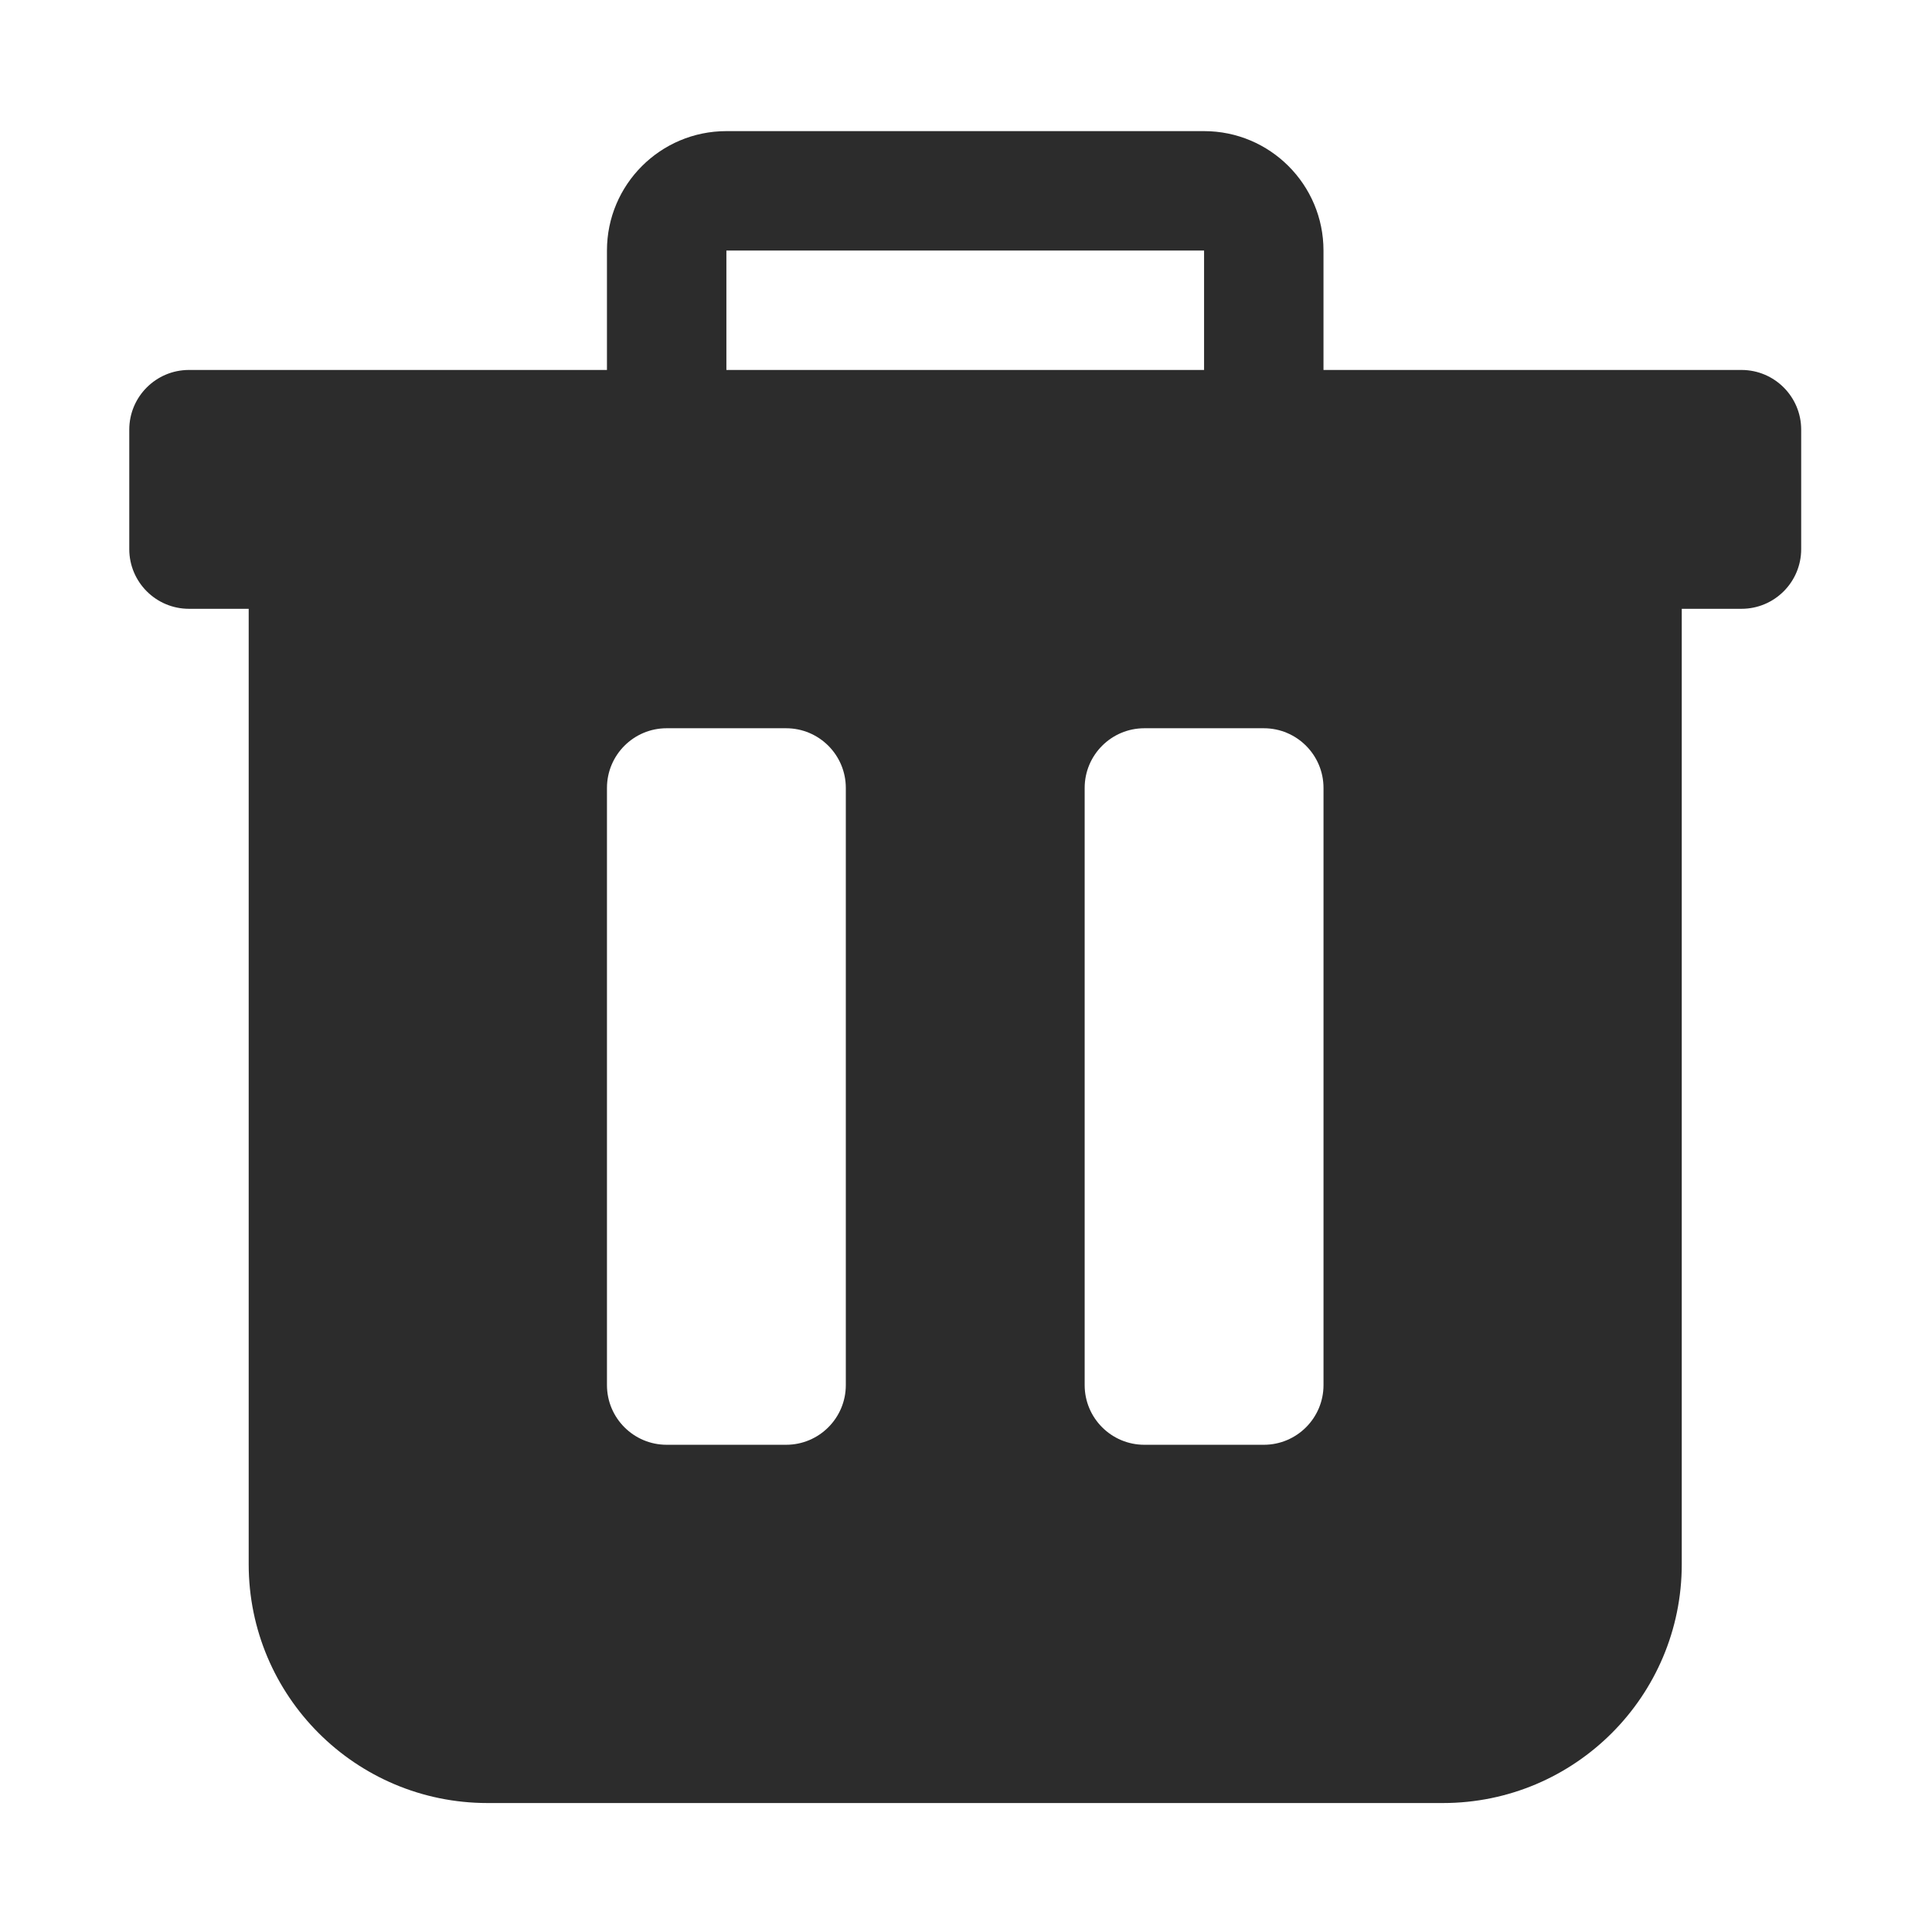
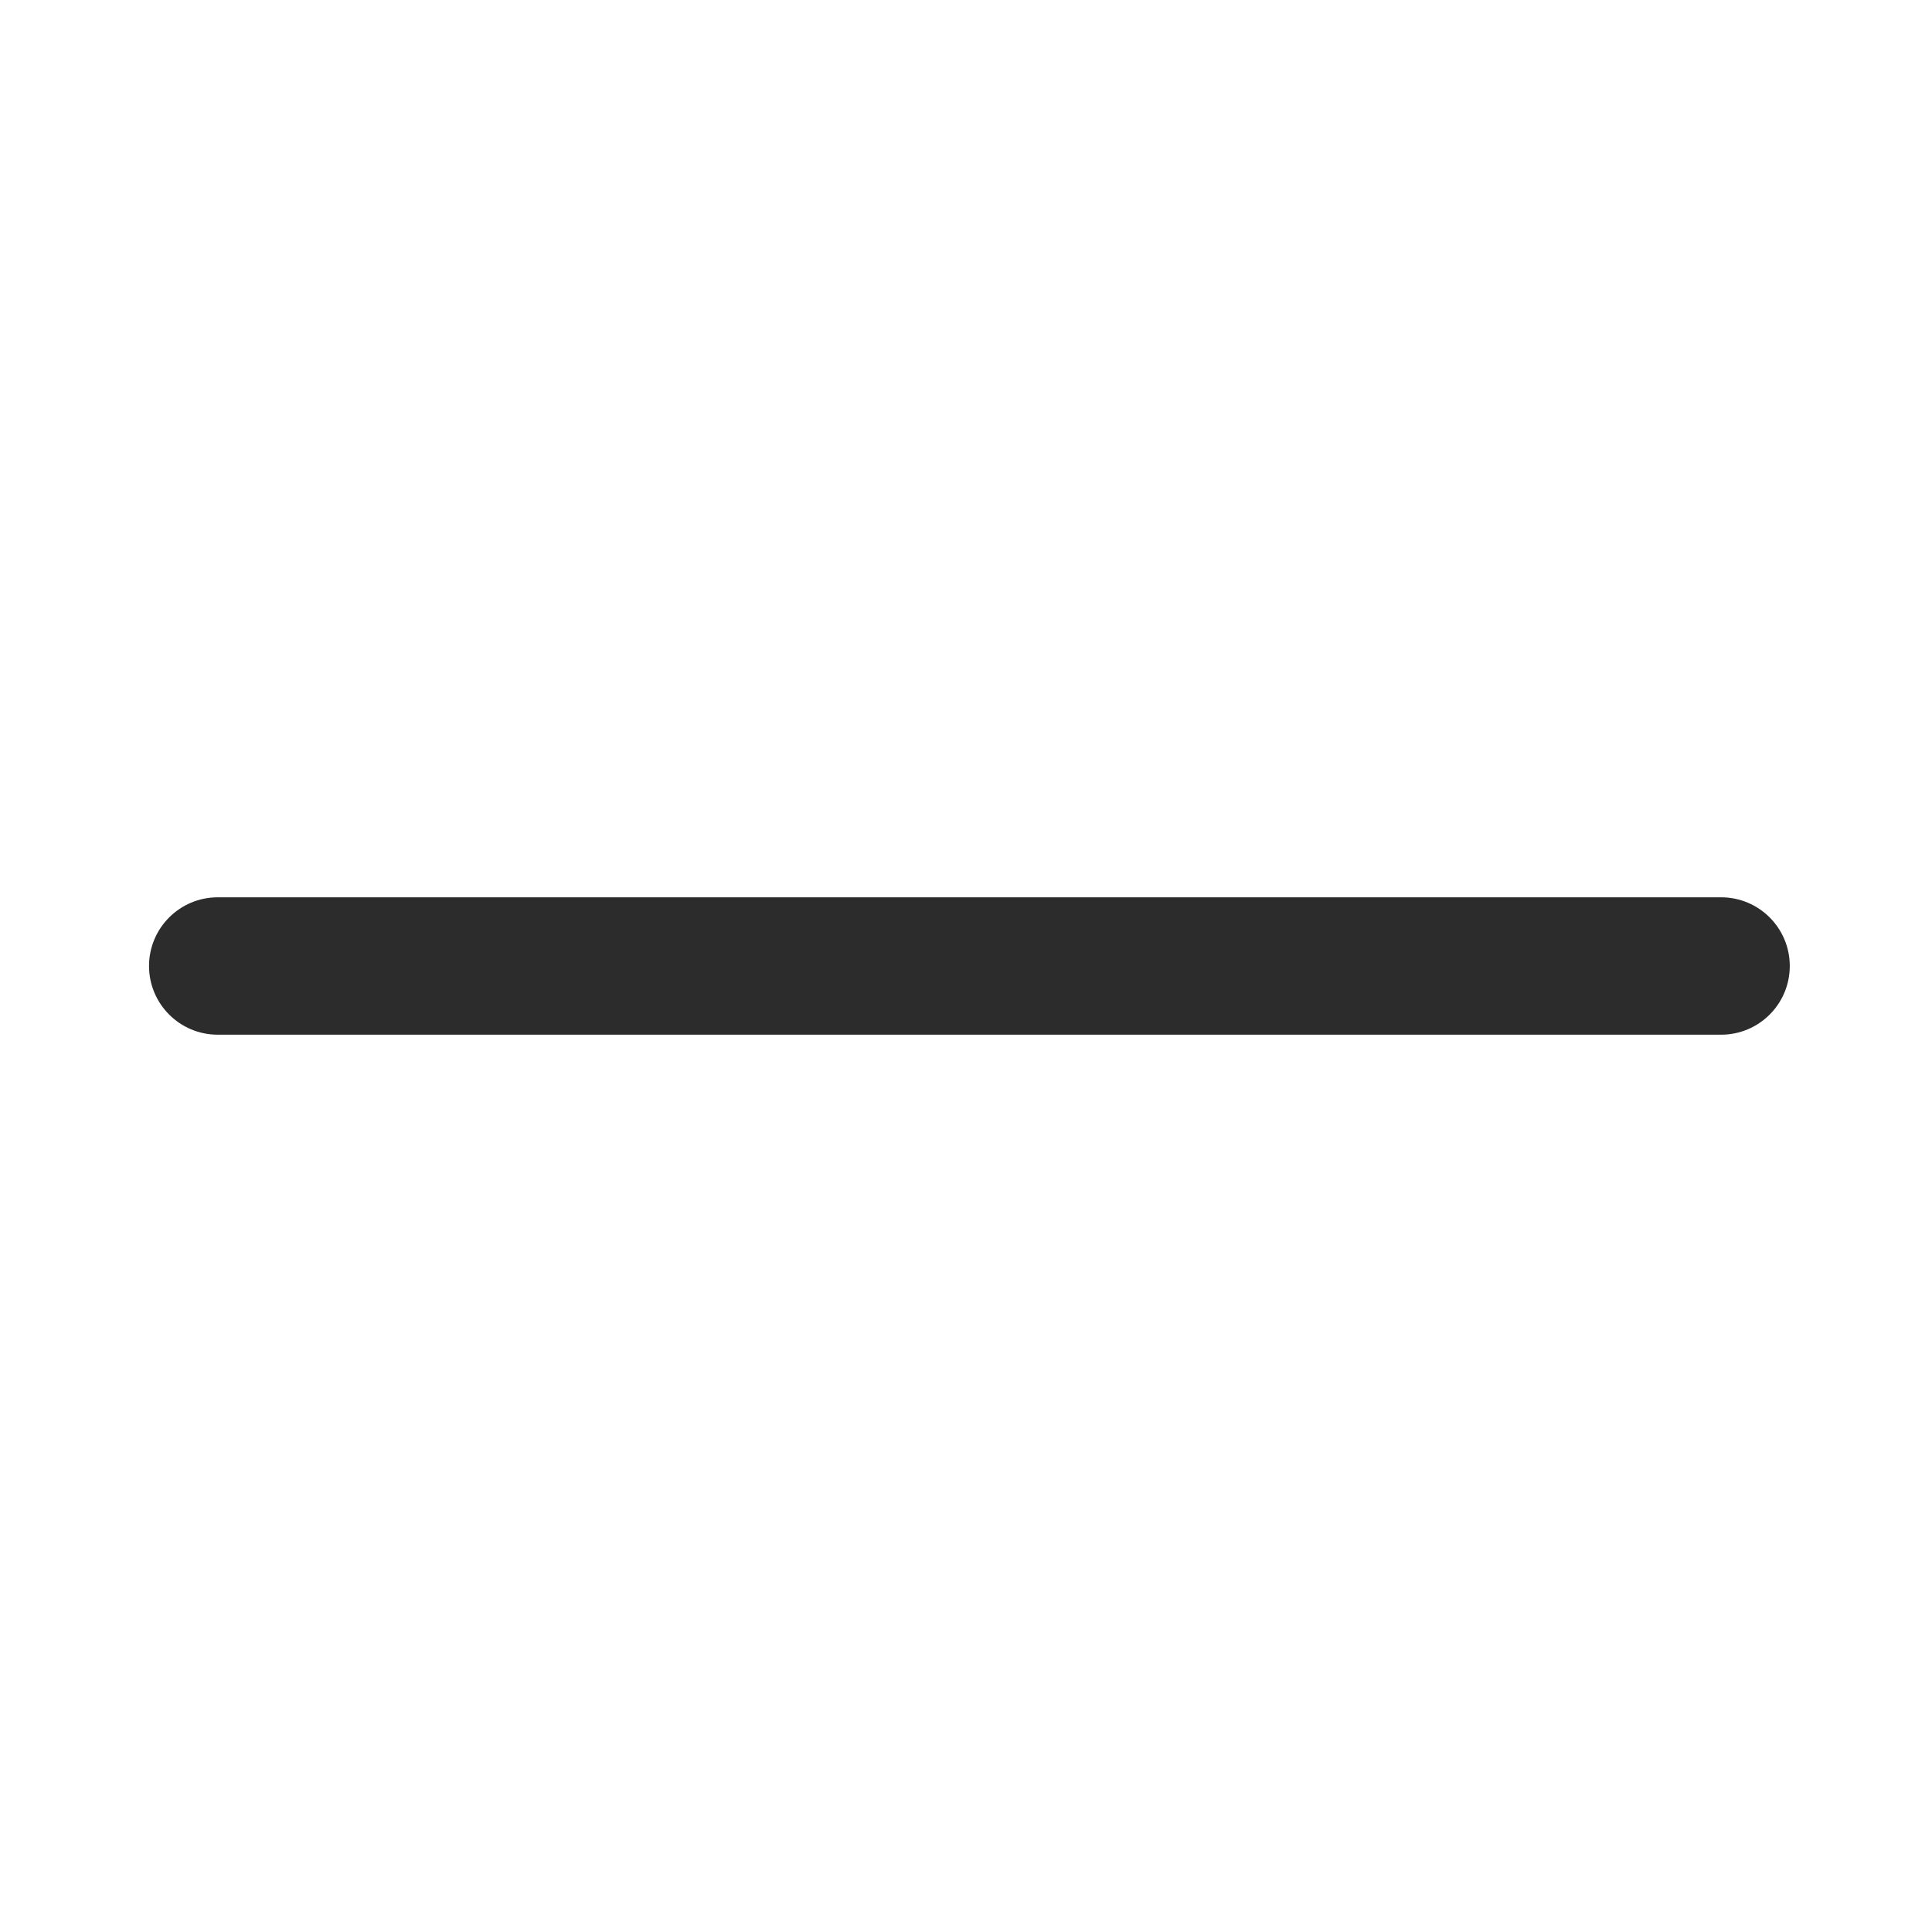
- <svg xmlns="http://www.w3.org/2000/svg" t="1774705578598" class="icon" viewBox="0 0 1024 1024" version="1.1" p-id="3373" width="64" height="64">
-   <path d="M923.023 322.678h-31.655v506.377c0 69.911-56.676 126.593-126.593 126.593H258.404c-69.917 0-126.593-56.682-126.593-126.593V322.678H100.164c-17.476 0-31.648-14.166-31.648-31.648v-63.296c0-17.476 14.172-31.647 31.648-31.647h221.536v-63.295c0-34.952 28.344-63.295 63.296-63.295h253.185c34.958 0 63.296 28.343 63.296 63.295v63.295h221.542c17.476 0 31.648 14.172 31.648 31.647v63.296c0.002 17.483-14.17 31.648-31.645 31.648z m-569.673 63.308c-17.476 0-31.648 14.172-31.648 31.647v316.482c0 17.476 14.172 31.647 31.648 31.647h63.302c17.483 0 31.648-14.172 31.648-31.647V417.634c0-17.476-14.166-31.647-31.648-31.647h-63.302z m284.834-253.198H385.005v63.296h253.178v-63.296z m63.302 284.846c0-17.476-14.166-31.647-31.648-31.647h-63.297c-17.483 0-31.648 14.172-31.648 31.647v316.482c0 17.476 14.166 31.647 31.648 31.647h63.297c17.483 0 31.648-14.172 31.648-31.647V417.635z" fill="#2c2c2c" p-id="3374" />
+ <svg xmlns="http://www.w3.org/2000/svg" t="1775603225640" class="icon" viewBox="0 0 1024 1024" version="1.1" p-id="2991" width="64" height="64">
+   <path d="M912.207 548.409L115.398 548.409c-20.098 0-36.409-16.311-36.409-36.409s16.311-36.409 36.409-36.409l796.809 0c20.134 0 36.409 16.311 36.409 36.409S932.341 548.409 912.207 548.409z" fill="#2c2c2c" p-id="2992" />
</svg>
